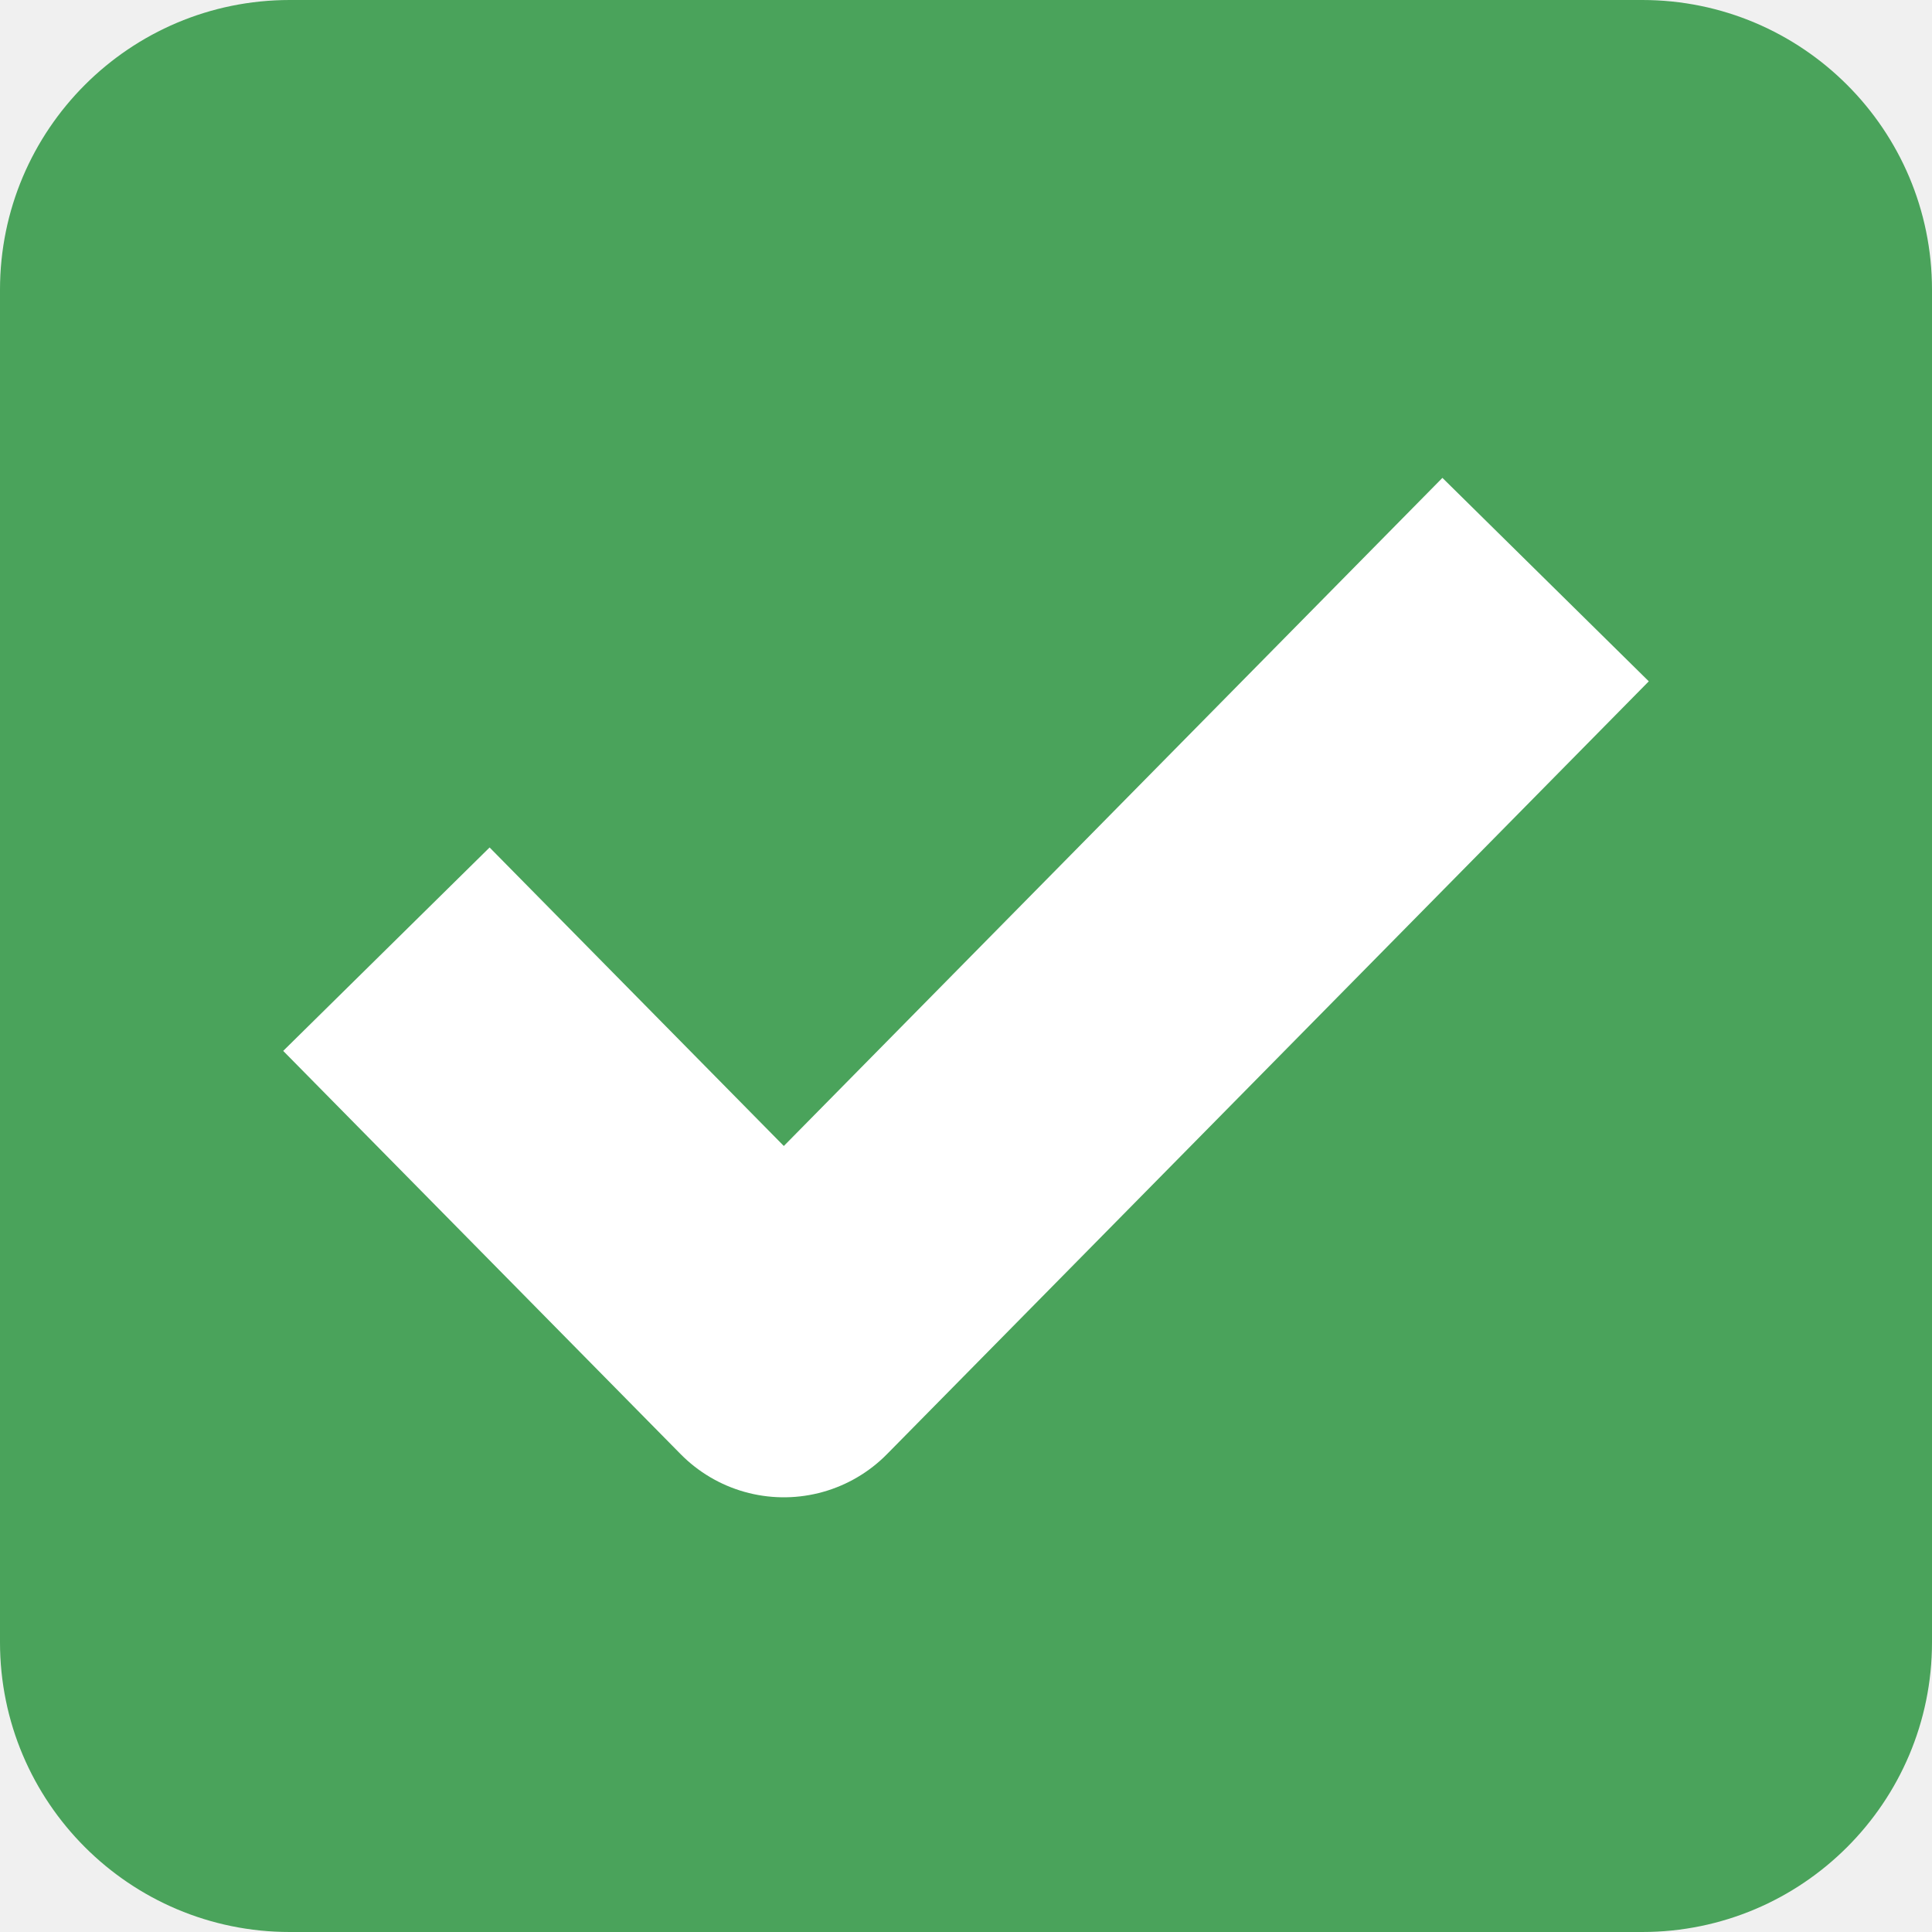
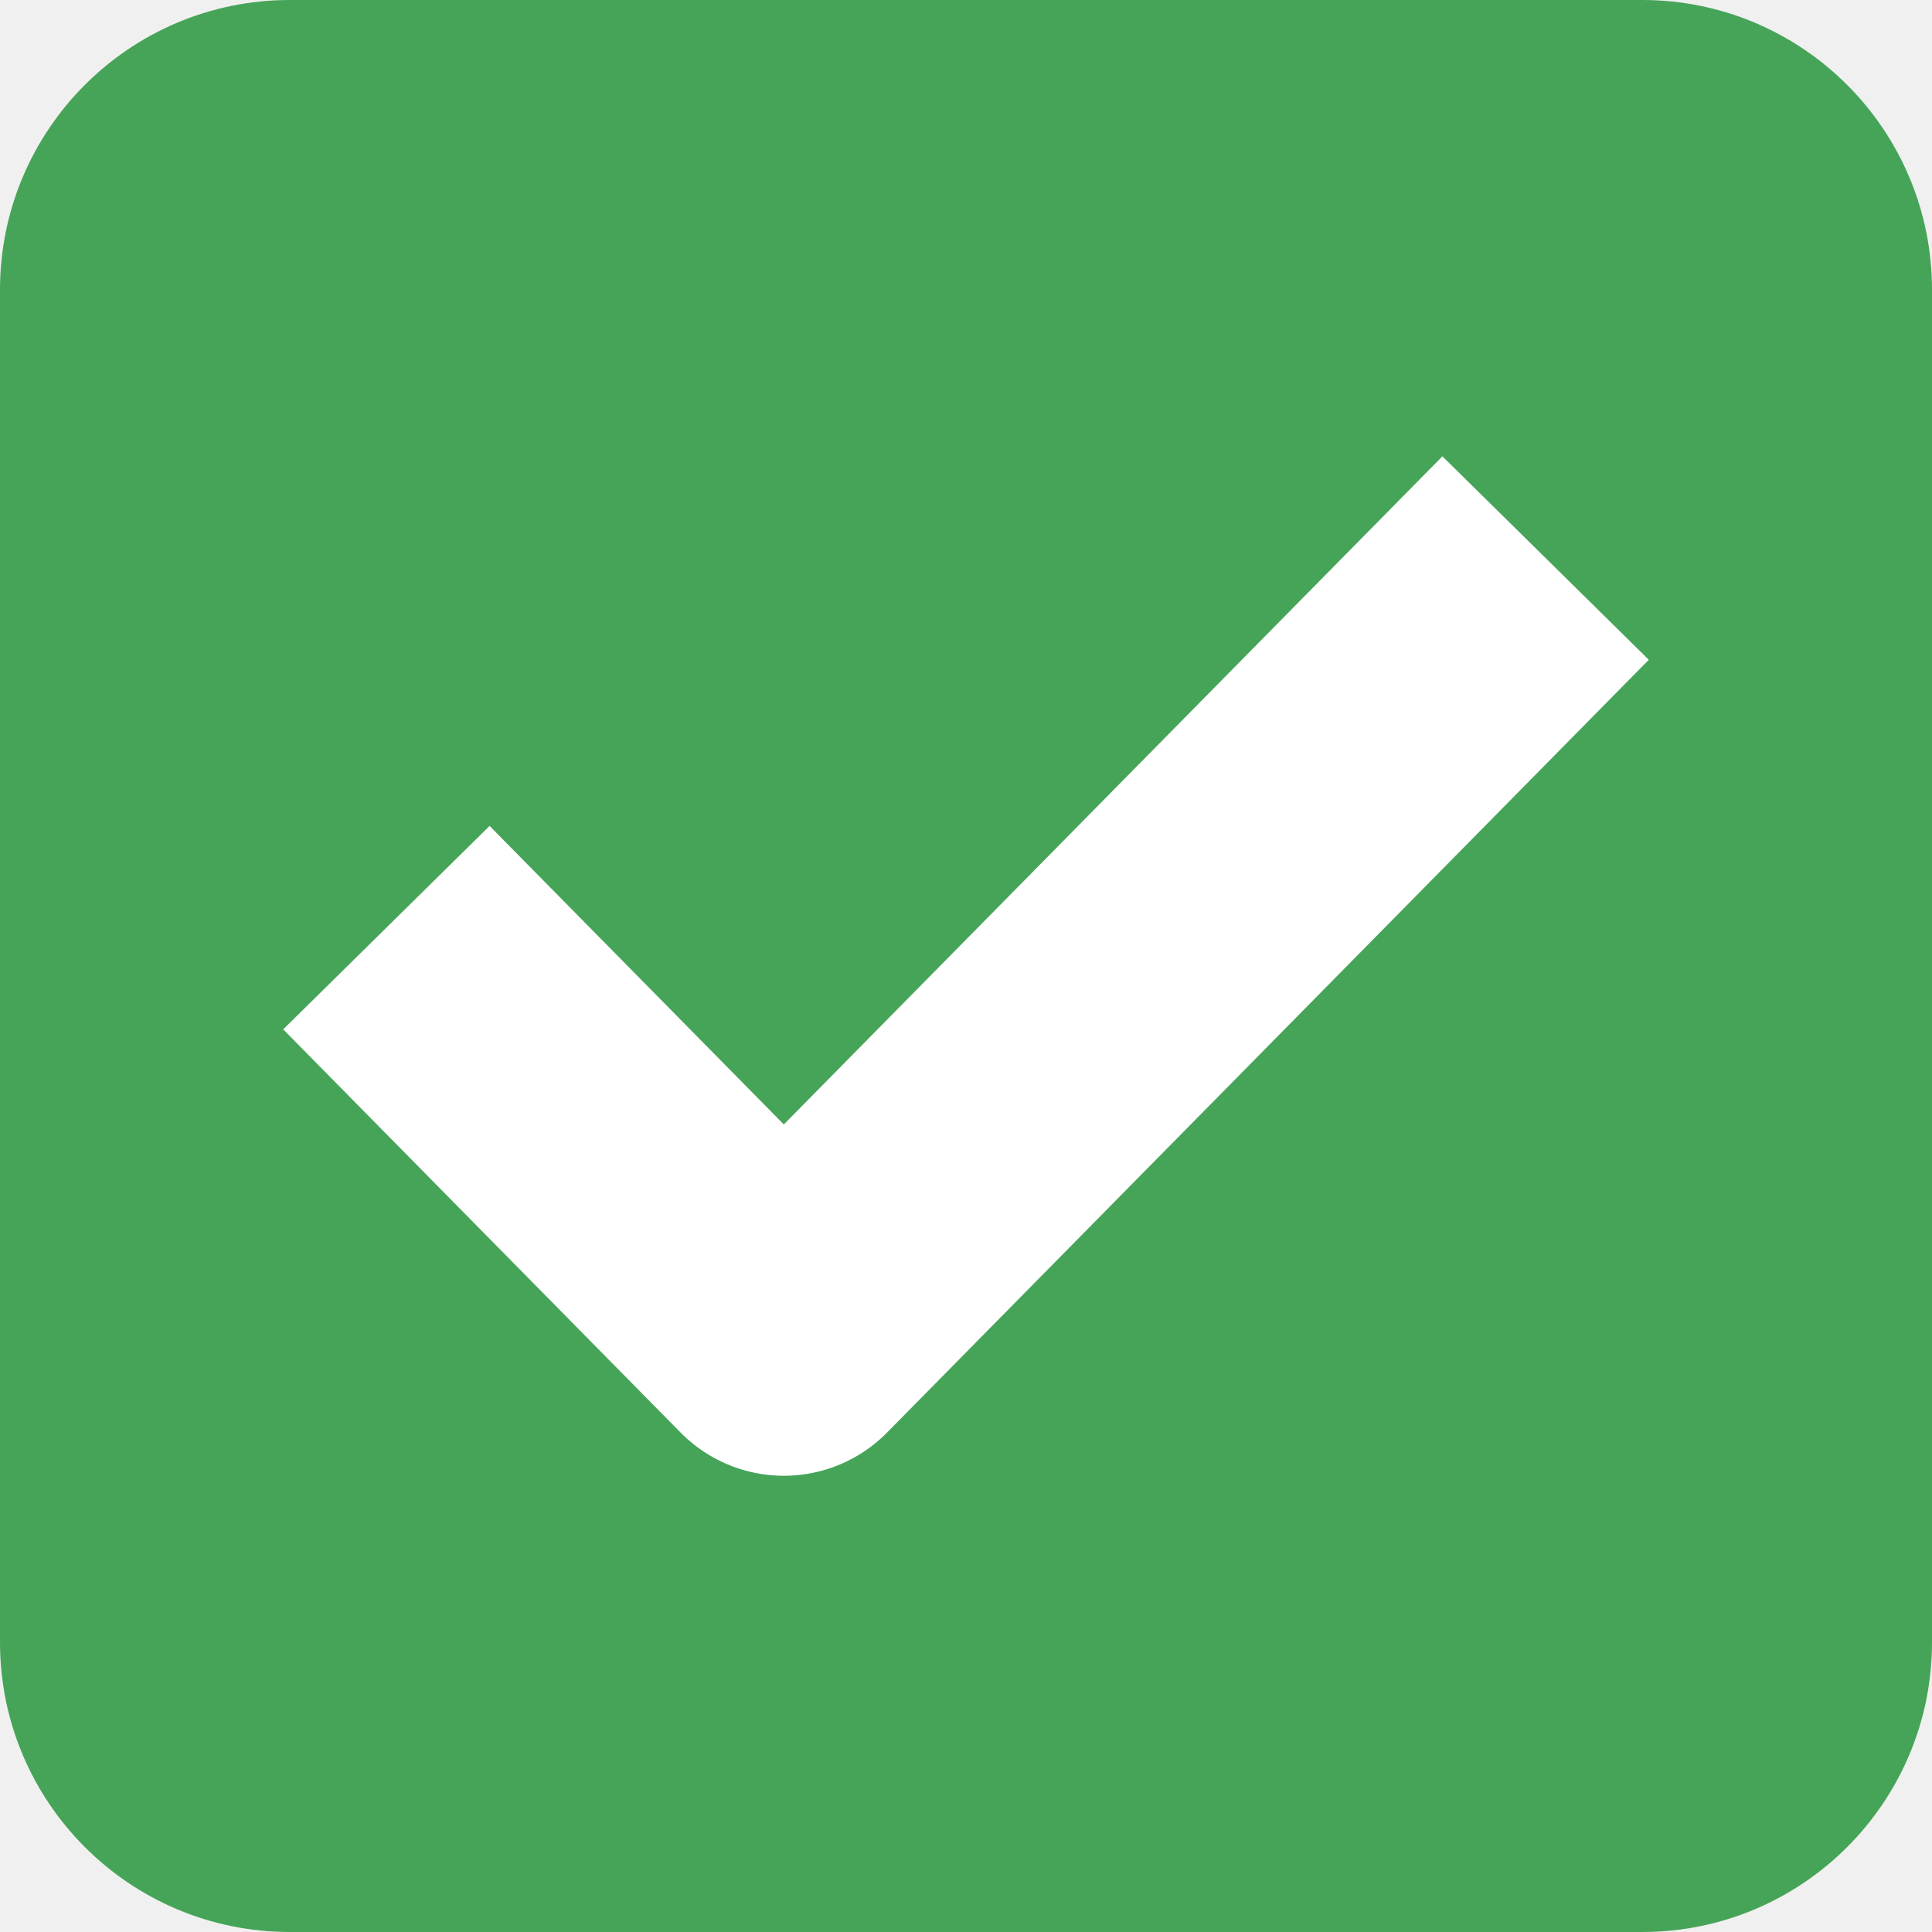
<svg xmlns="http://www.w3.org/2000/svg" width="20" height="20" viewBox="0 0 20 20" fill="none">
-   <rect width="20" height="20" rx="3" fill="#4aa35b" />
-   <path d="M4 9.826L8.114 14L16 6" stroke="white" stroke-width="3" stroke-linejoin="round" />
+   <rect width="20" height="20" rx="3" fill="#46A458" />
+   <path d="M4 9.603L8.114 13.777L16 5.777" stroke="white" stroke-width="3" stroke-linejoin="round" />
</svg>
